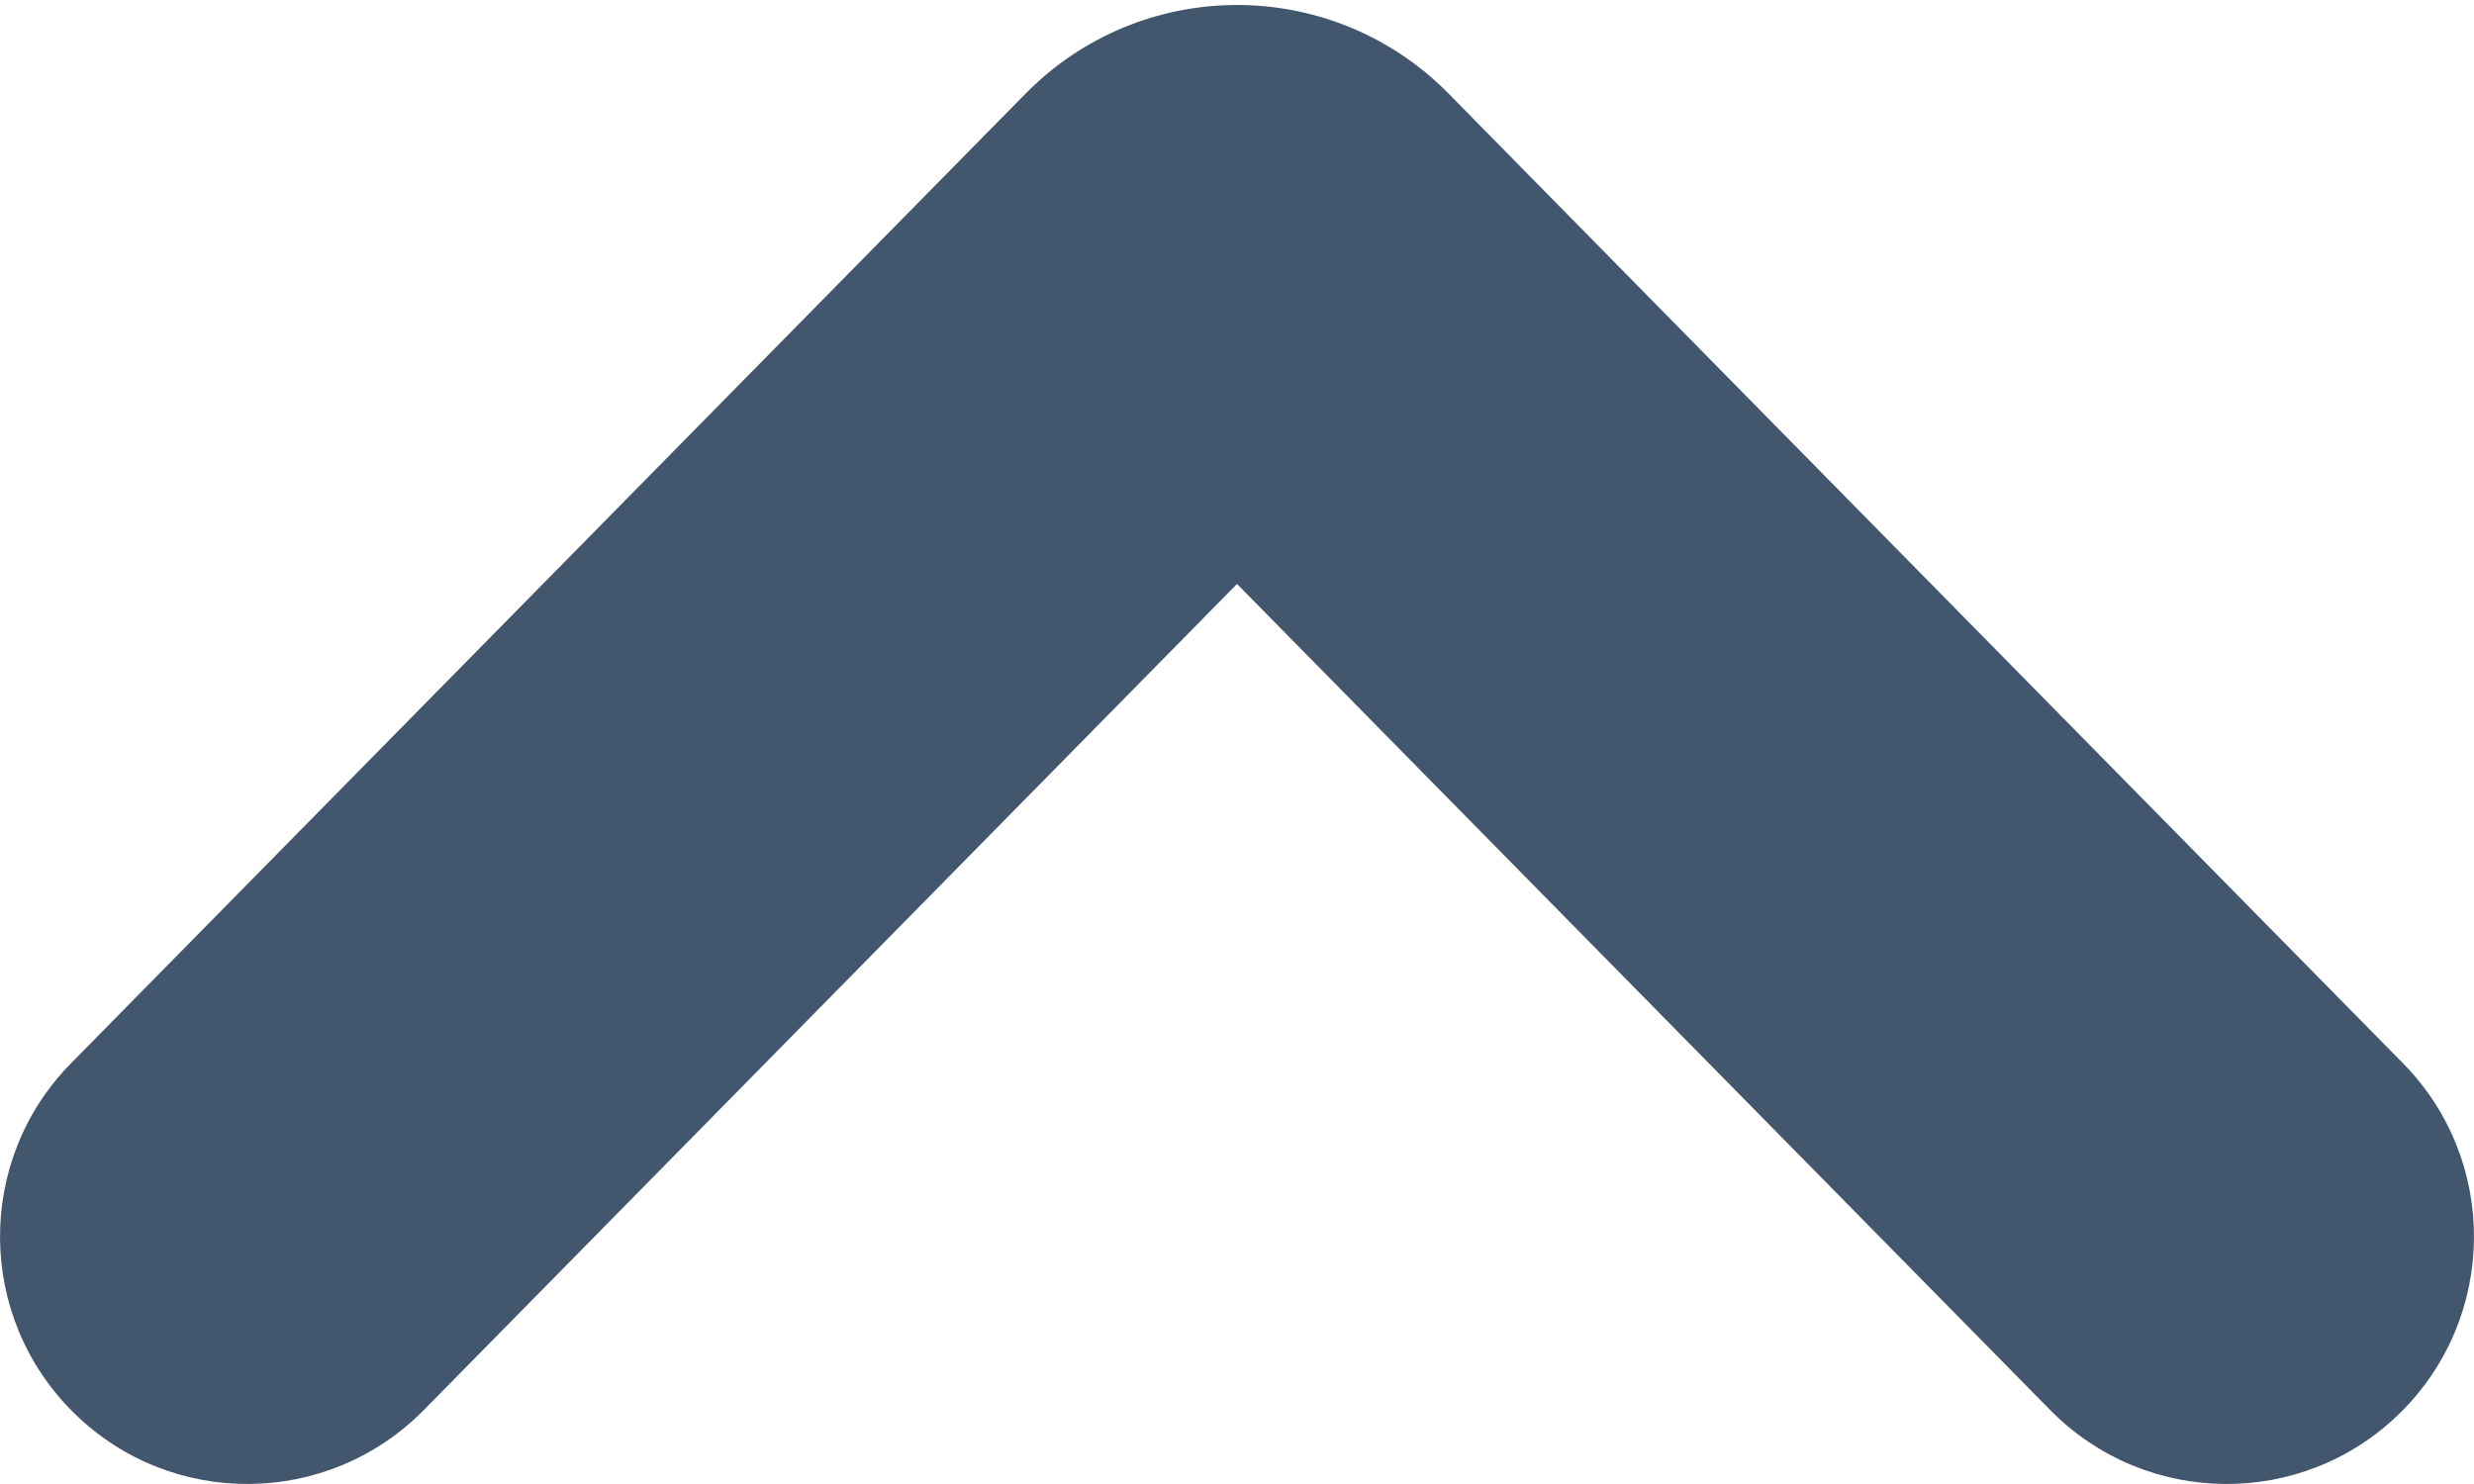
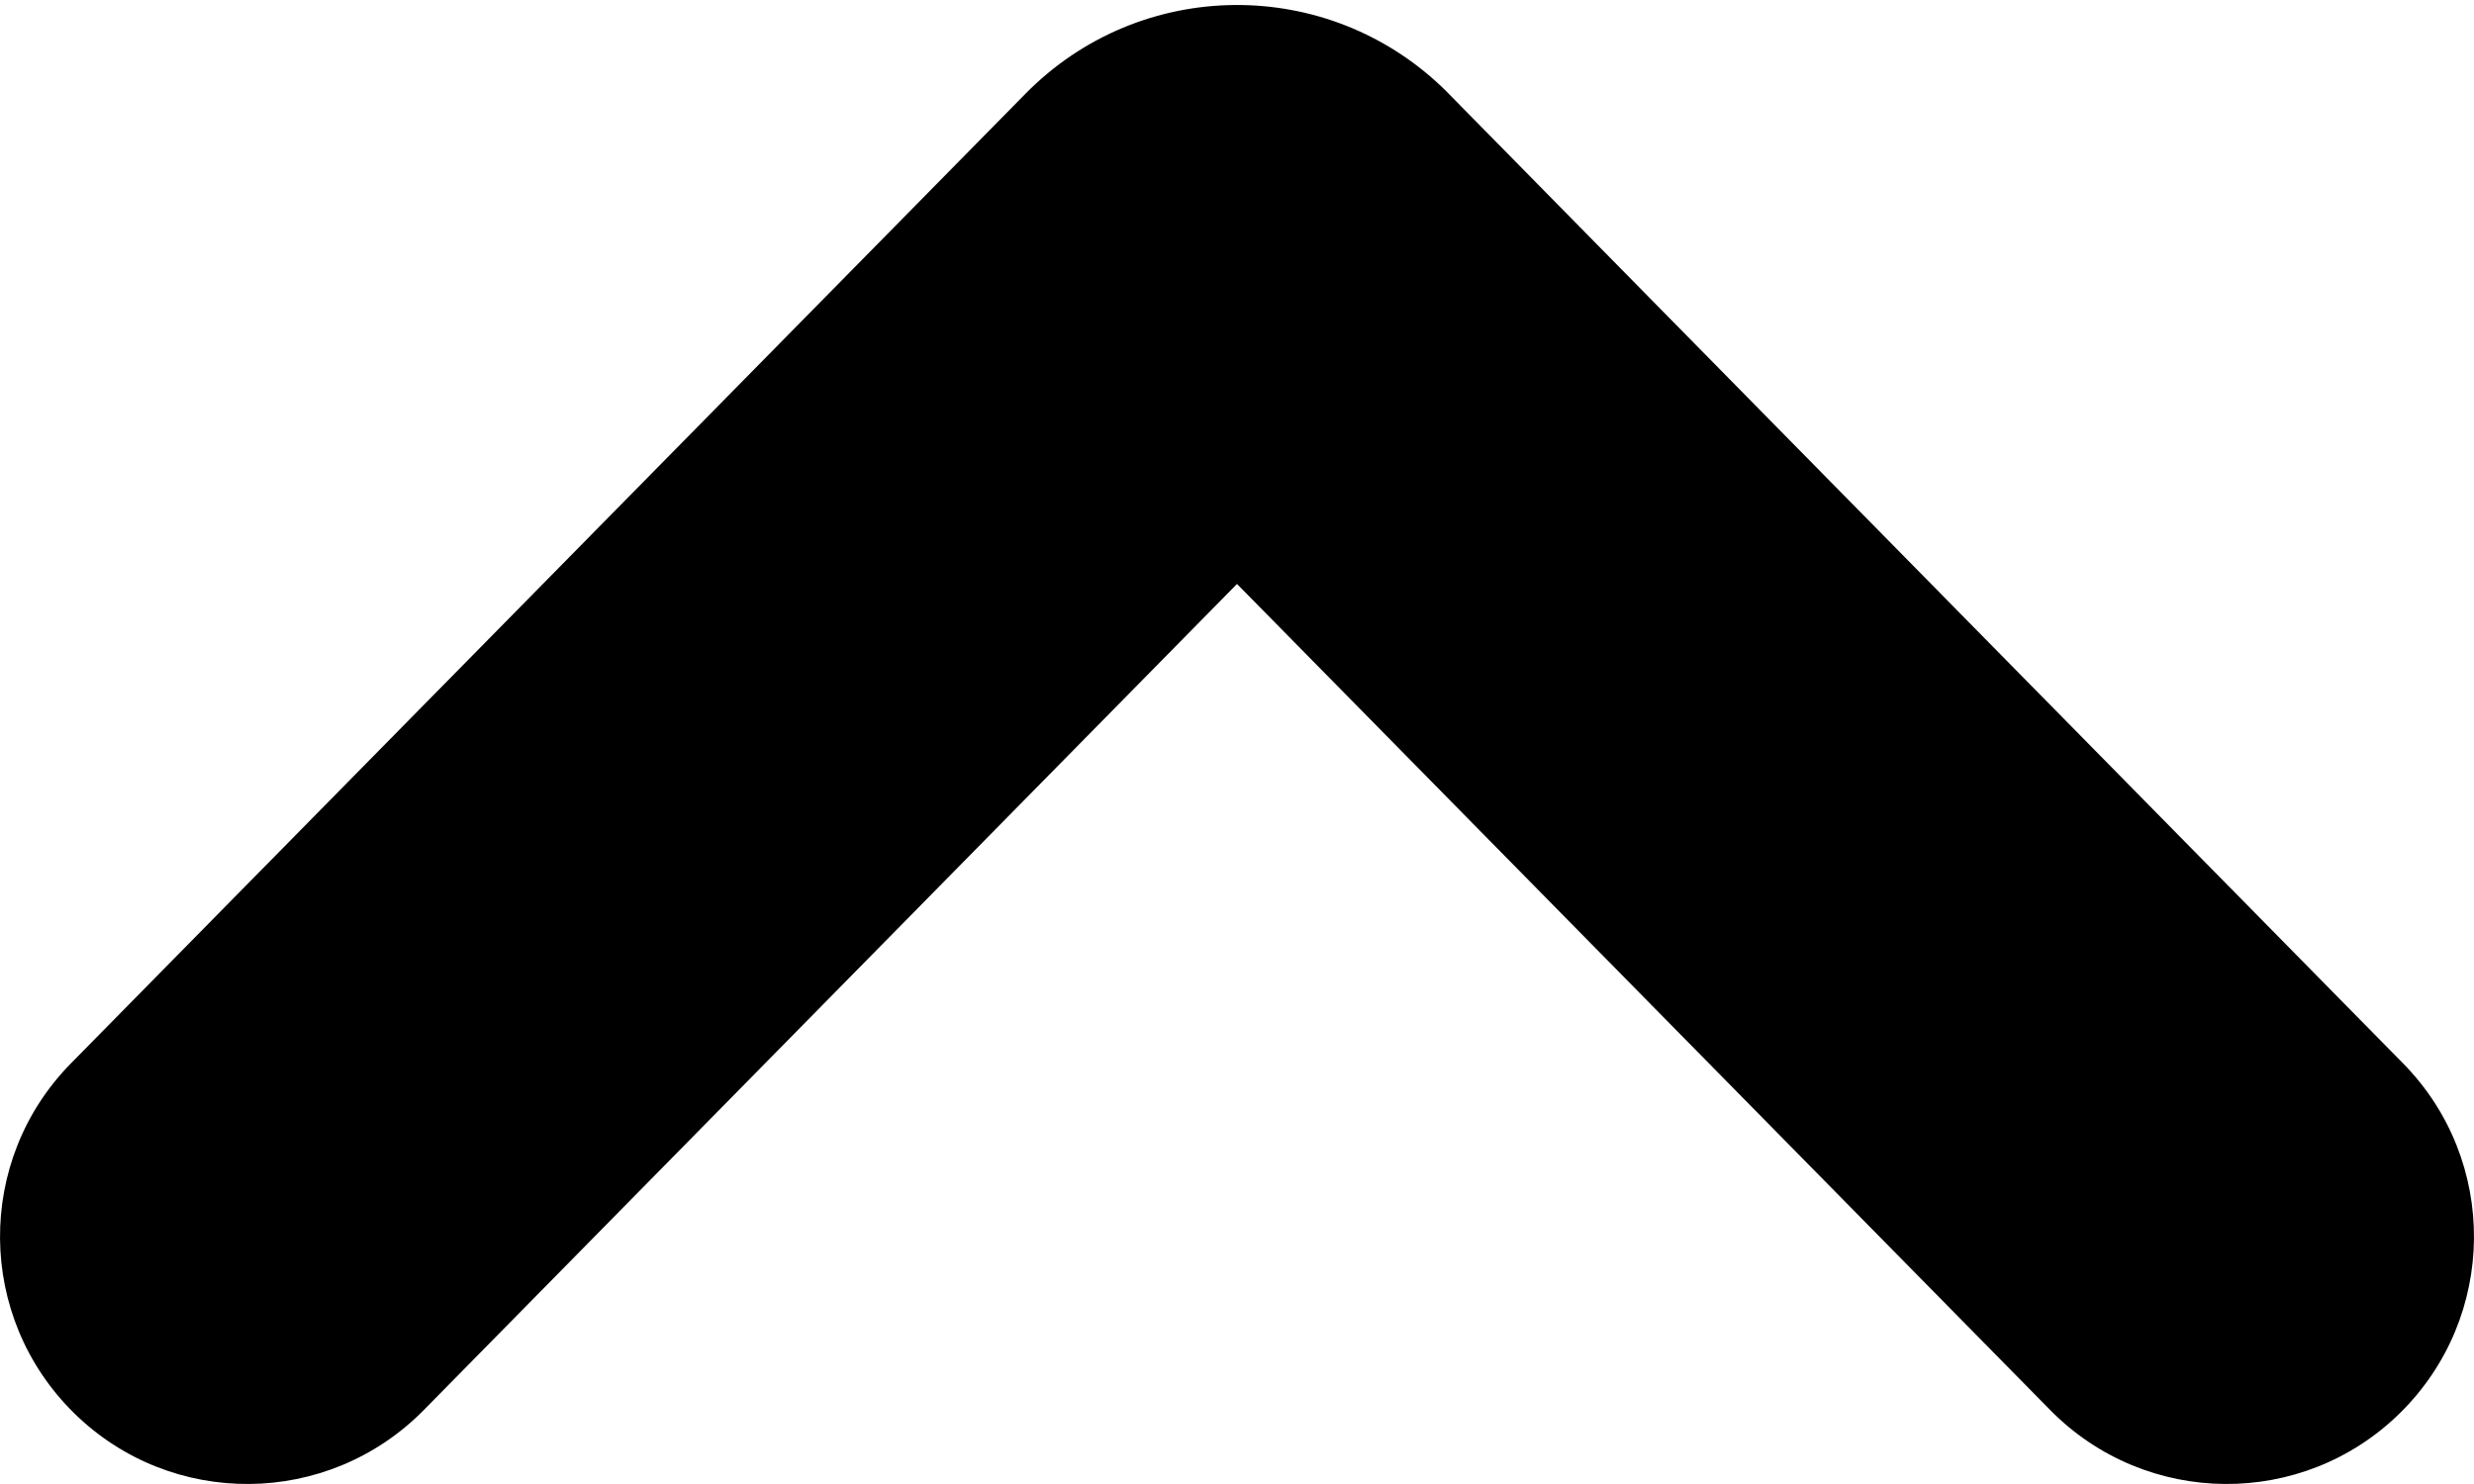
<svg xmlns="http://www.w3.org/2000/svg" viewBox="0 0 10 6">
-   <path transform="translate(5, 3) scale(1, -1) translate(-12, -11) translate(7, 8)" fill="#42566E" d="M1.713,0.299 C1.325,-0.095 0.692,-0.1 0.299,0.287 C-0.095,0.675 -0.1,1.308 0.287,1.701 L4.145,5.621 C4.61,6.094 5.369,6.1 5.842,5.635 C5.846,5.63 7.137,4.319 9.713,1.701 C10.1,1.308 10.095,0.675 9.701,0.287 C9.308,-0.1 8.675,-0.095 8.287,0.299 L5,3.639 L1.713,0.299 Z" id="path-1" />
+   <path transform="translate(5, 3) scale(1, -1) translate(-12, -11) translate(7, 8)" d="M1.713,0.299 C1.325,-0.095 0.692,-0.1 0.299,0.287 C-0.095,0.675 -0.1,1.308 0.287,1.701 L4.145,5.621 C4.61,6.094 5.369,6.1 5.842,5.635 C5.846,5.63 7.137,4.319 9.713,1.701 C10.1,1.308 10.095,0.675 9.701,0.287 C9.308,-0.1 8.675,-0.095 8.287,0.299 L5,3.639 L1.713,0.299 Z" id="path-1" />
</svg>
